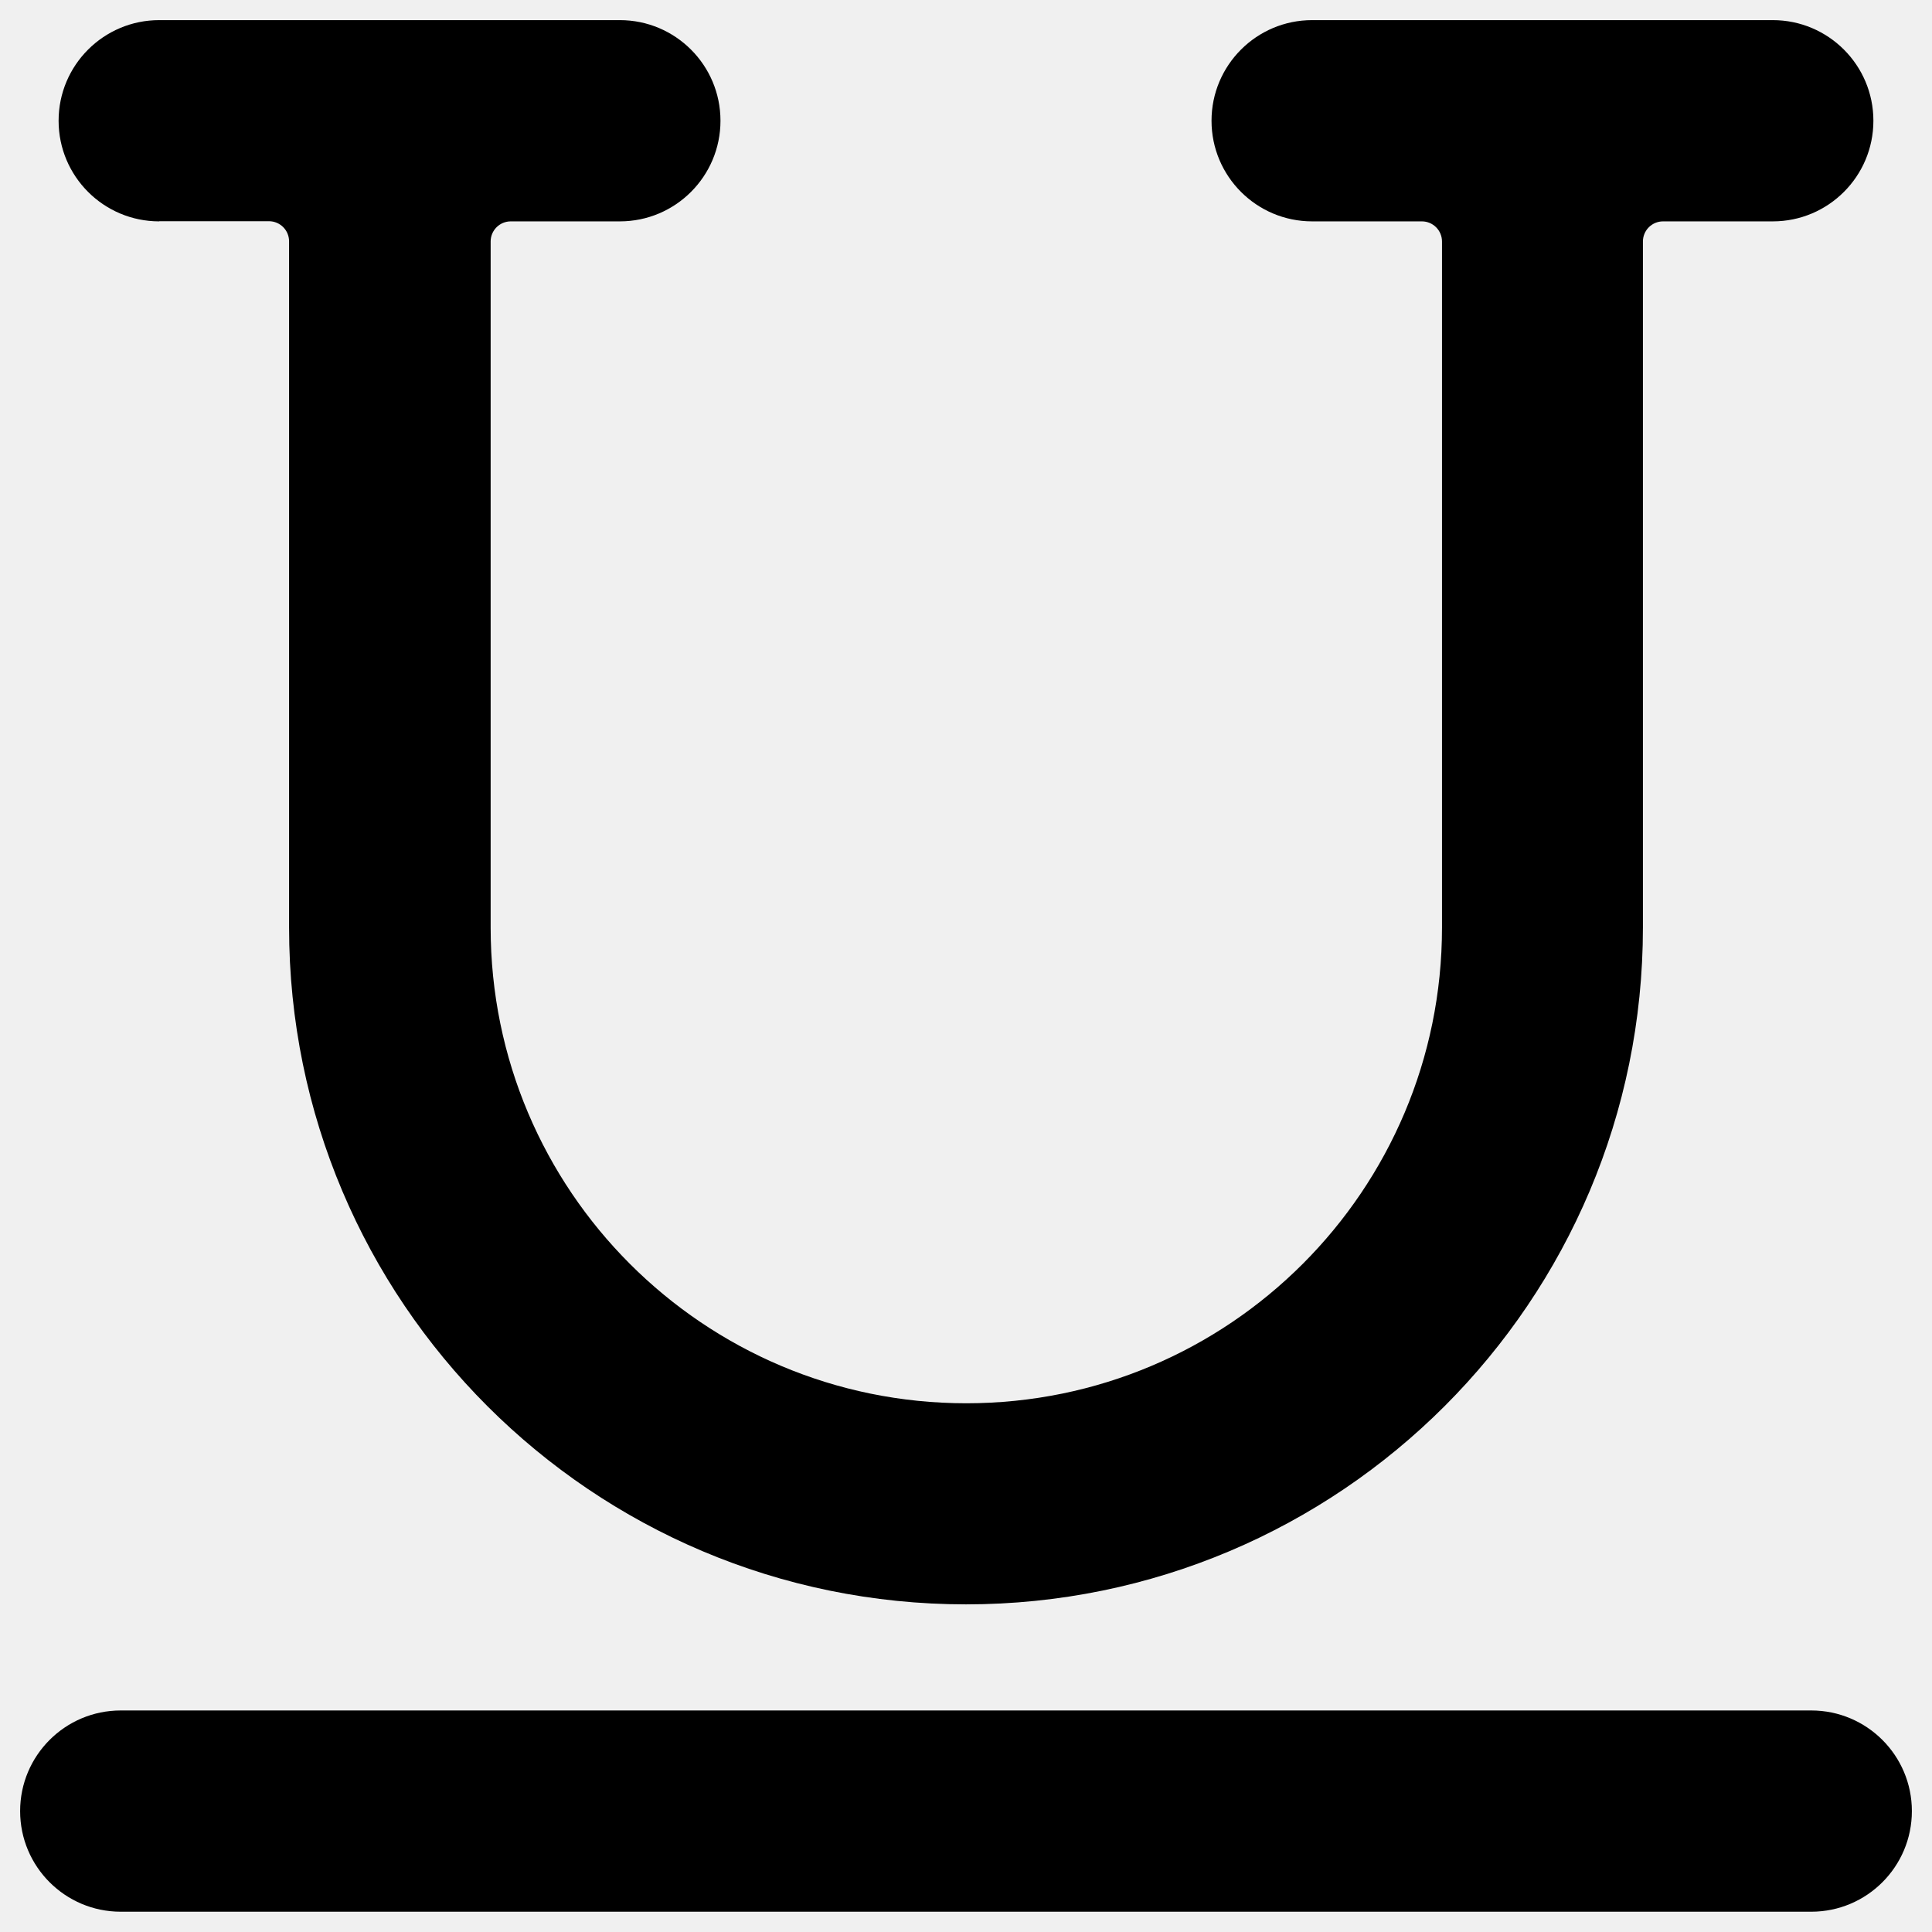
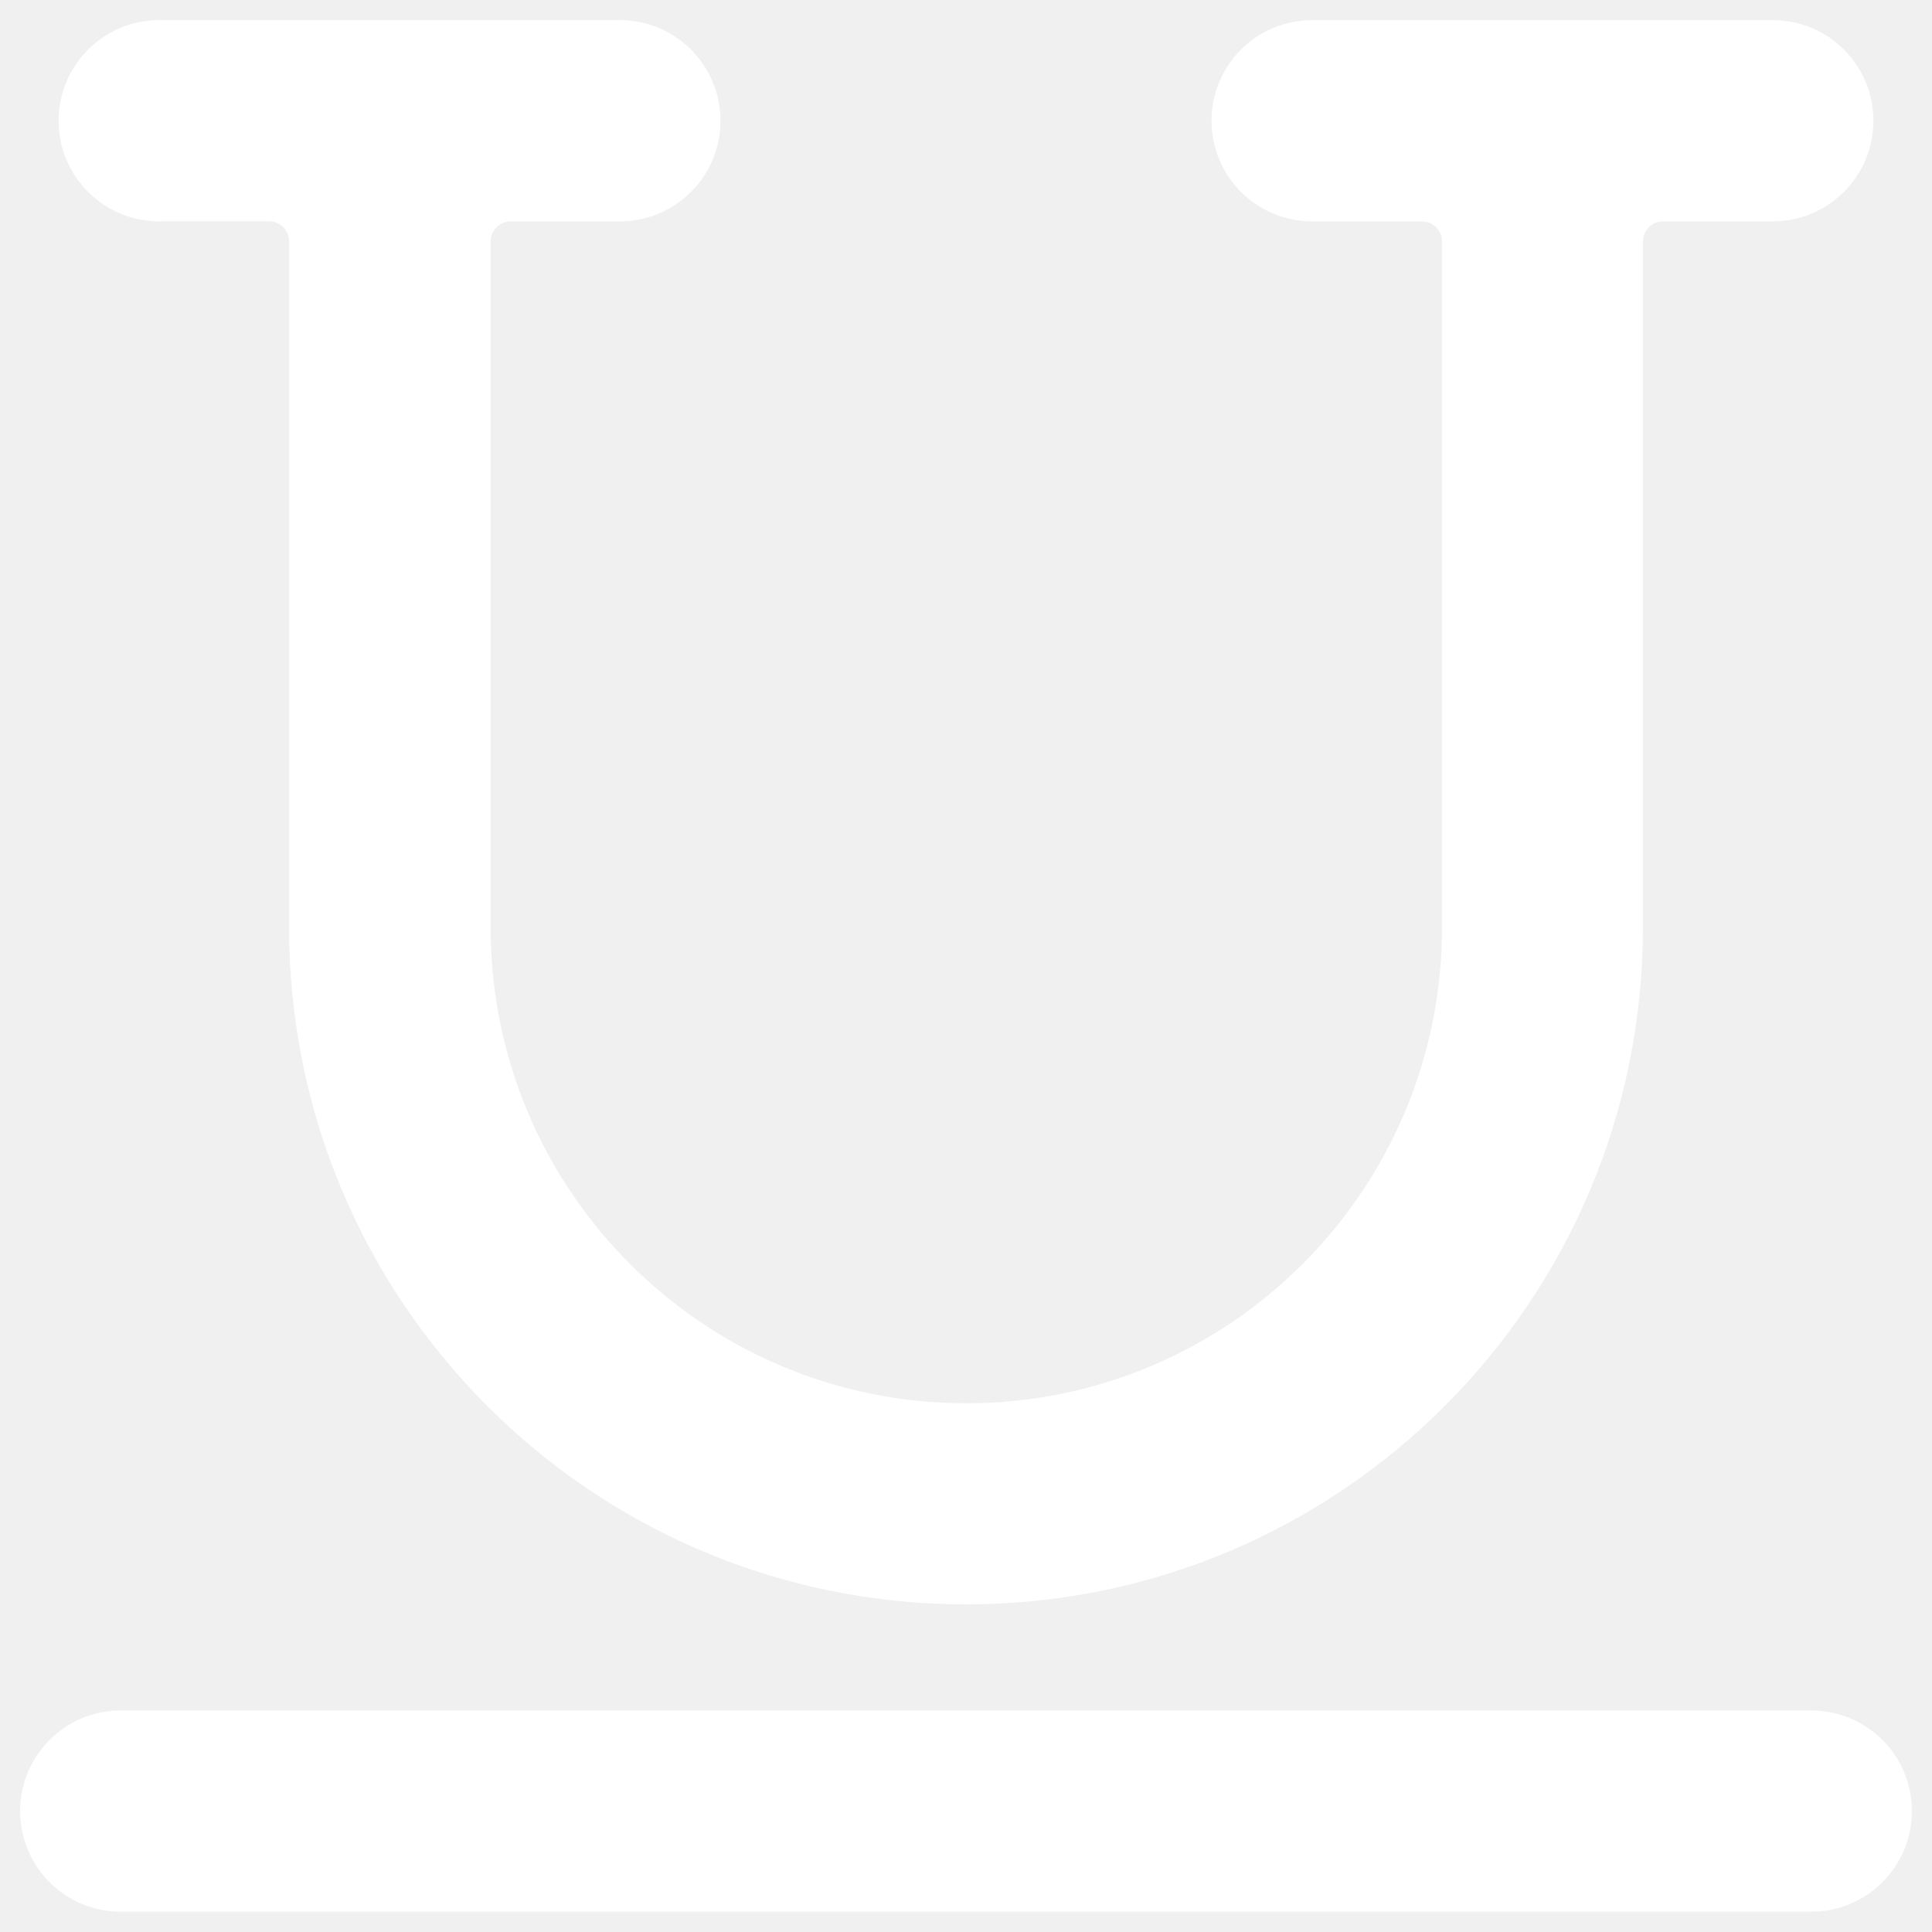
- <svg xmlns="http://www.w3.org/2000/svg" viewBox="0 0 24 24">
+ <svg xmlns="http://www.w3.org/2000/svg" fill="white" viewBox="0 0 24 24">
  <path d="M22.5,21.248H1.5a1.25,1.25,0,0,0,0,2.5h21a1.25,1.25,0,0,0,0-2.5Z" />
  <path d="M1.978,2.748H3.341a.25.25,0,0,1,.25.25v8.523a8.409,8.409,0,0,0,16.818,0V3a.25.25,0,0,1,.25-.25h1.363a1.25,1.25,0,0,0,0-2.5H16.3a1.25,1.25,0,0,0,0,2.5h1.363a.25.25,0,0,1,.25.25v8.523a5.909,5.909,0,0,1-11.818,0V3a.25.25,0,0,1,.25-.25H7.7a1.25,1.25,0,1,0,0-2.5H1.978a1.25,1.25,0,0,0,0,2.5Z" />
</svg>
